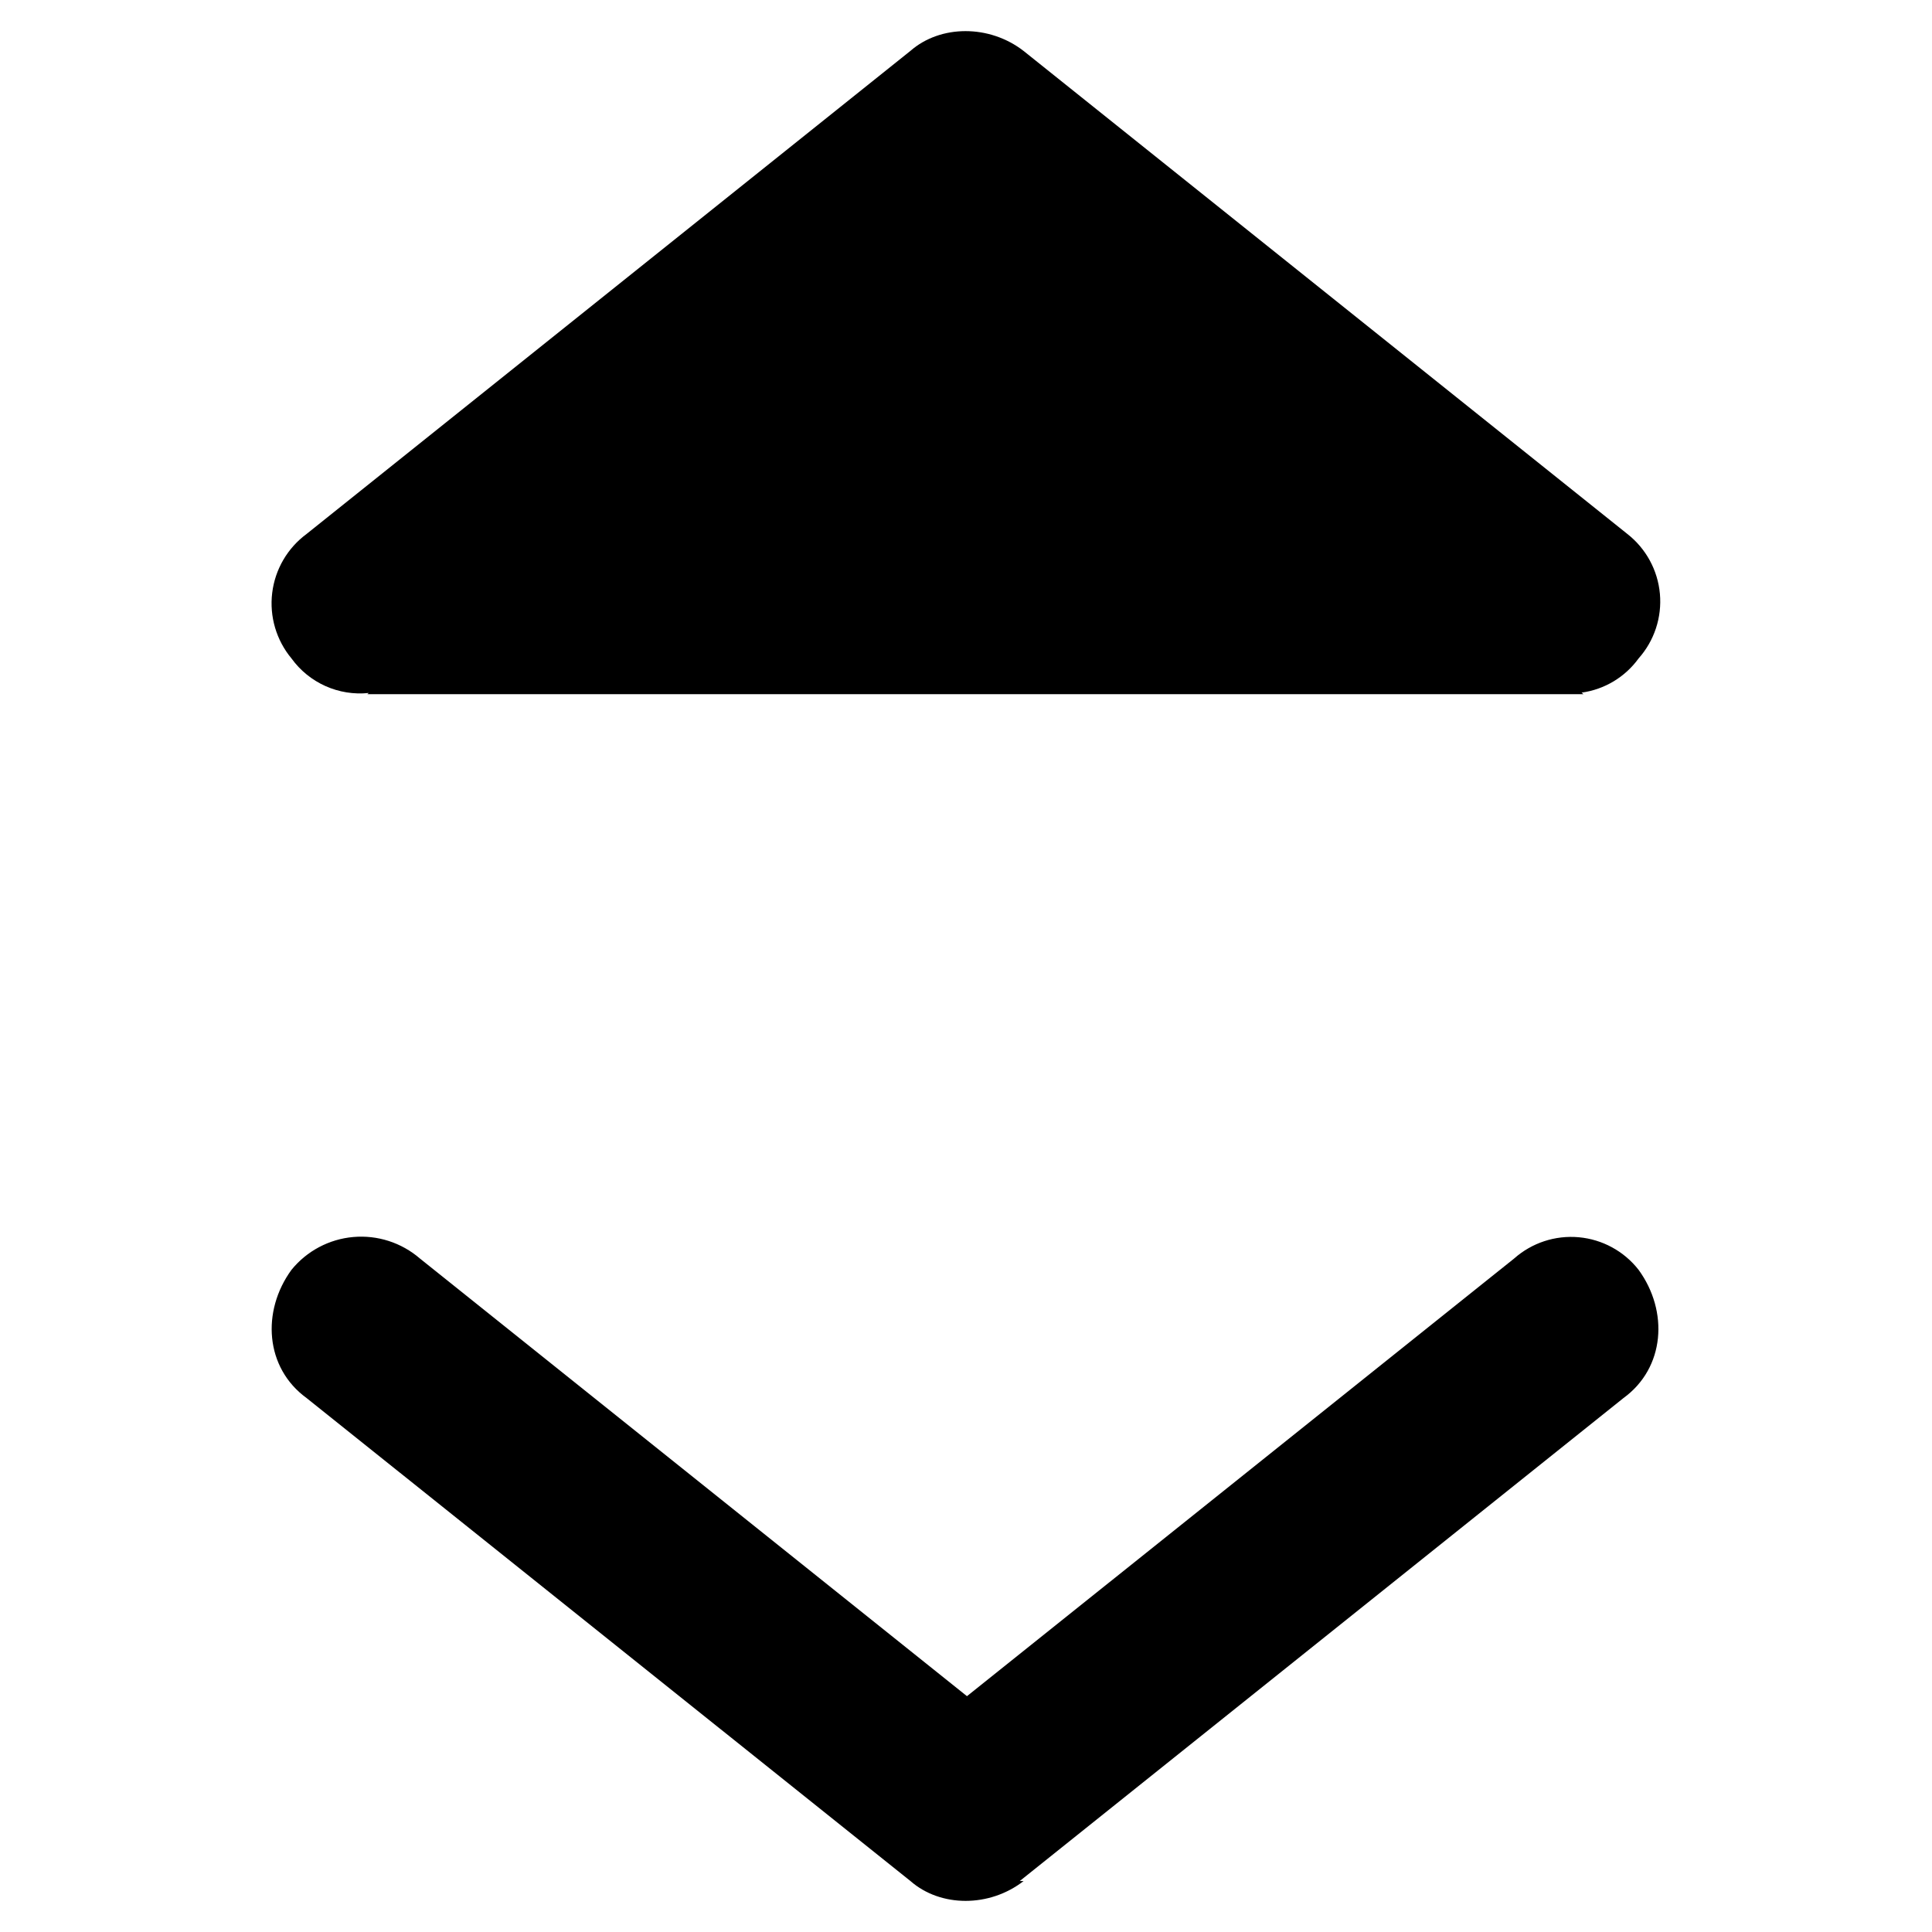
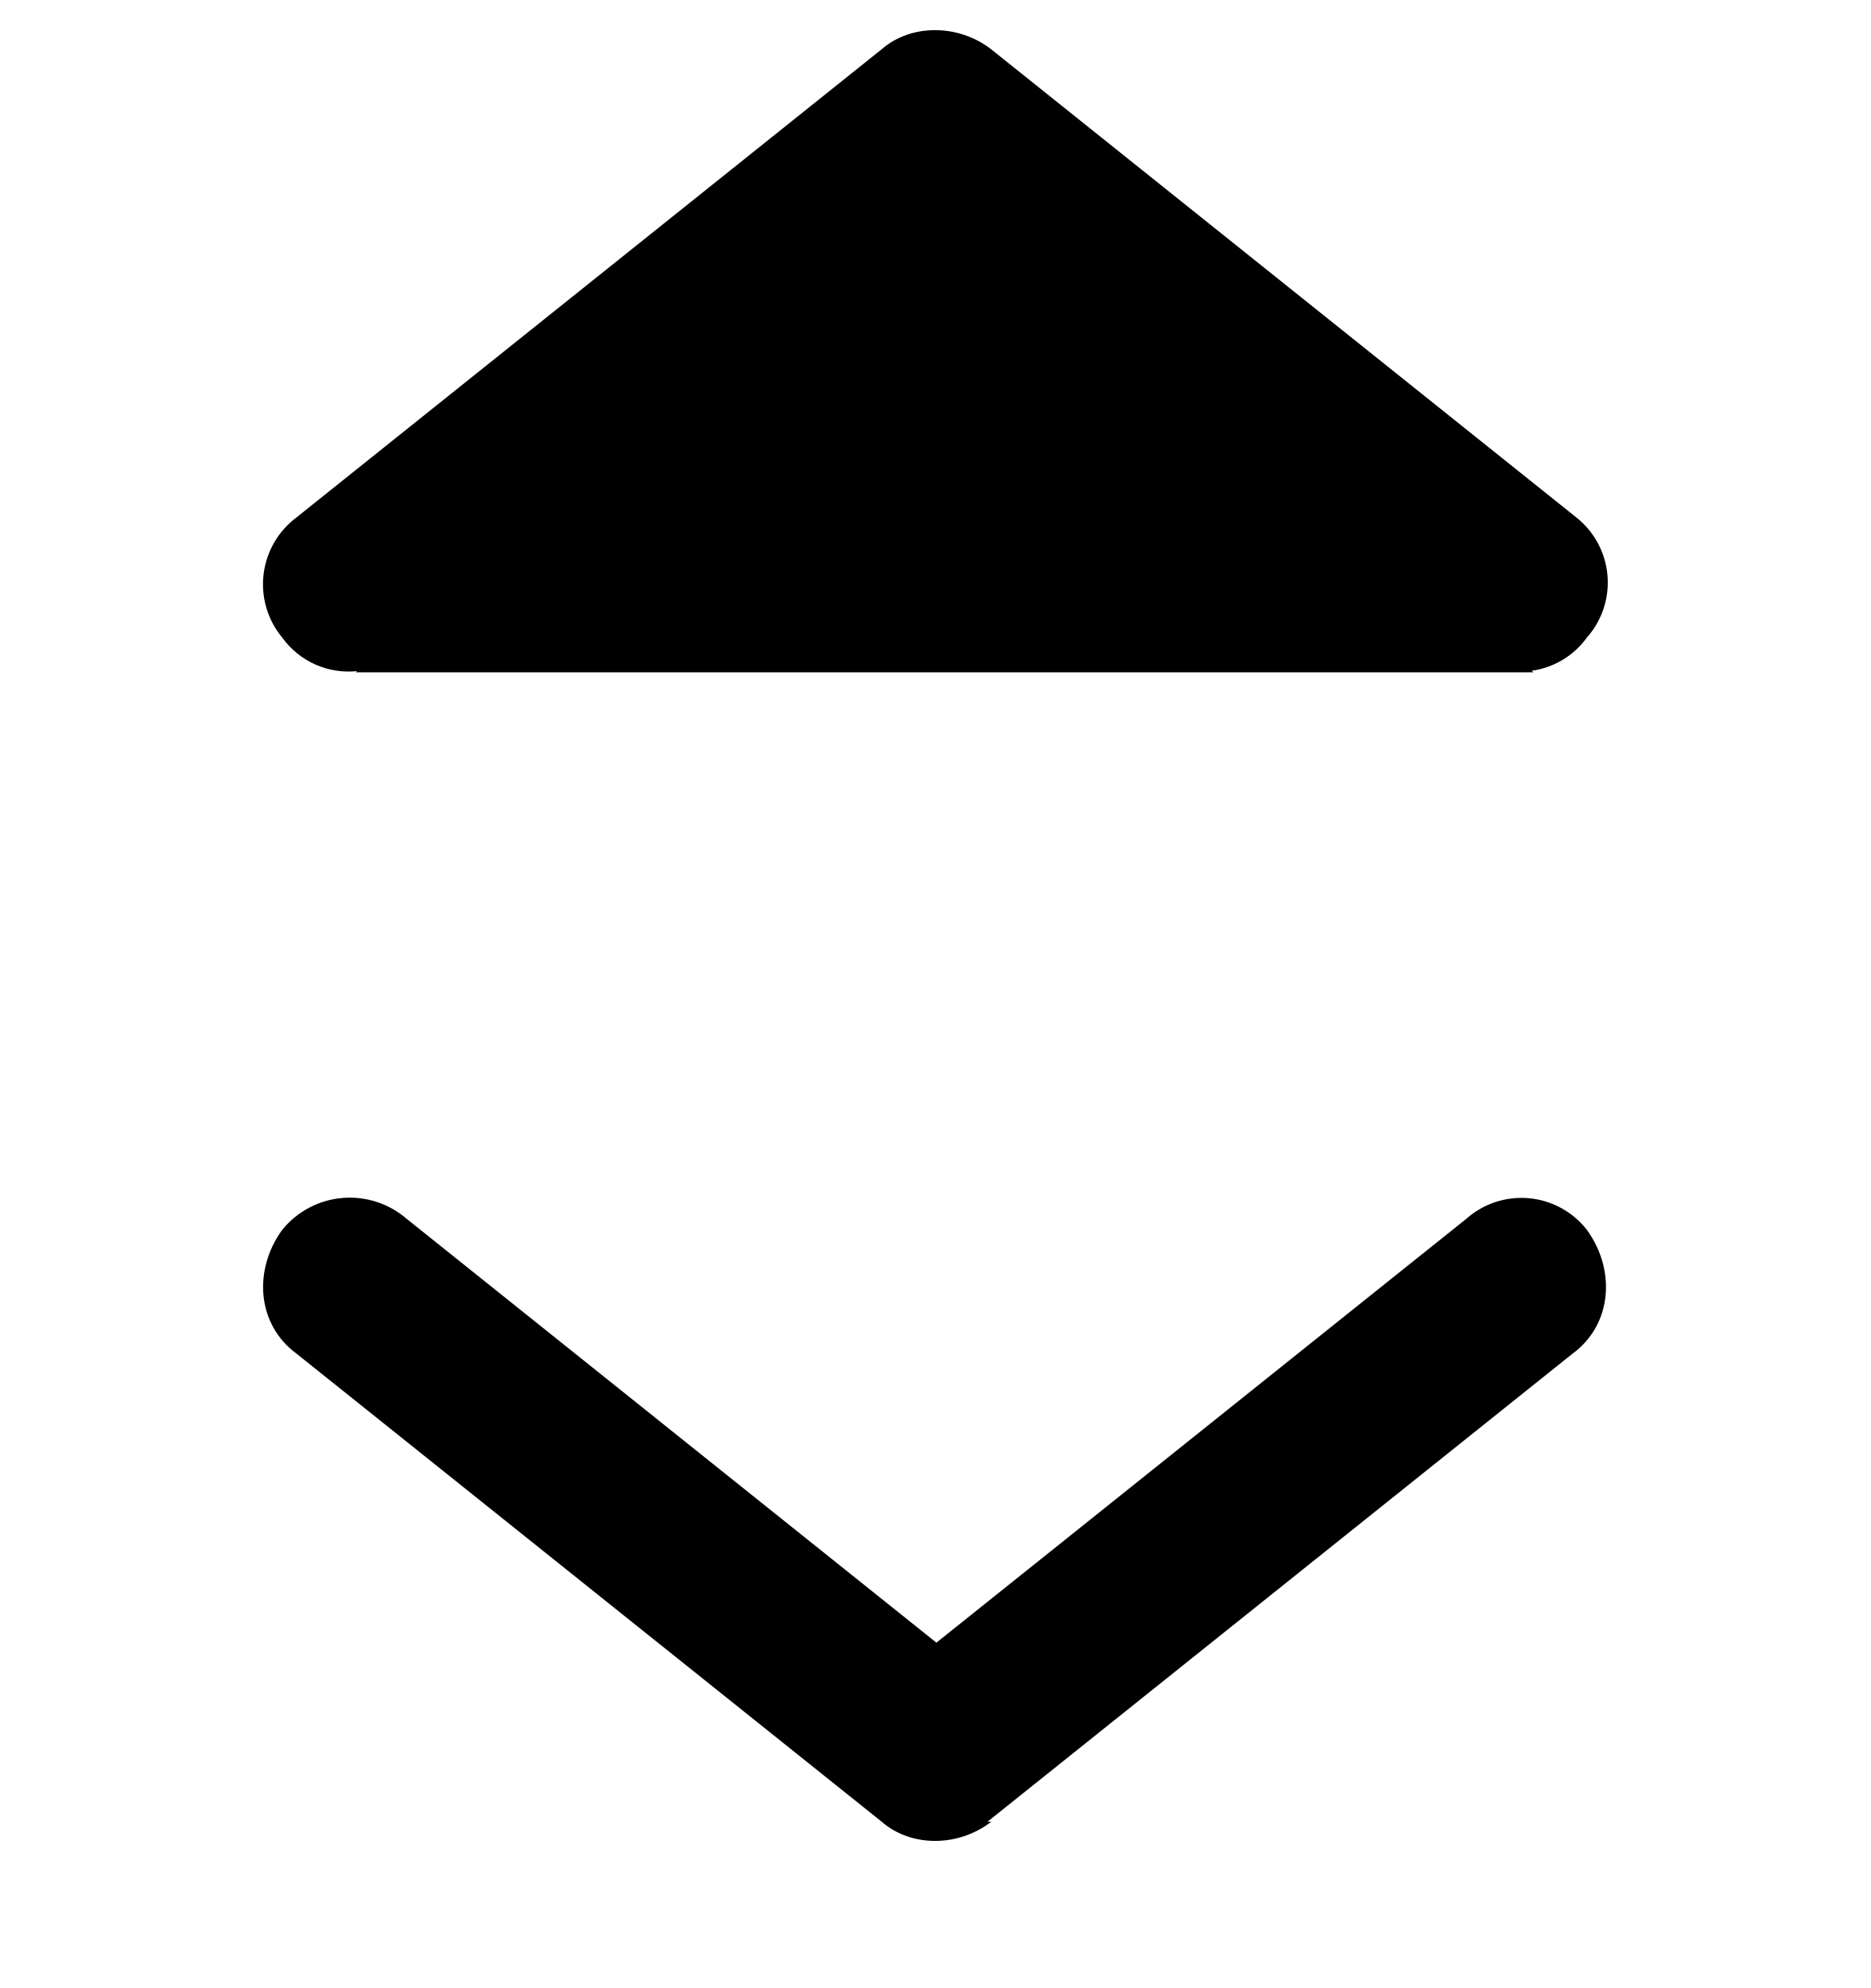
- <svg xmlns="http://www.w3.org/2000/svg" viewBox="0 0 16 16">
+ <svg xmlns="http://www.w3.org/2000/svg" viewBox="0 0 16 17">
  <g>
    <path d="M7.54 15.578c.25.219.655.219.937 0h-.032l5-4c.344-.25.375-.719.125-1.062a.71.71 0 0 0-1.03-.094l-4.532 3.625-4.531-3.625a.744.744 0 0 0-1.063.094c-.25.343-.219.812.125 1.062zM13.57 5.453a.71.71 0 0 0-.093-1.031l-5-4c-.282-.219-.688-.219-.938 0l-5 4a.714.714 0 0 0-.125 1.031.7.7 0 0 0 .64.286l-.012.01h10.072l-.016-.013a.7.7 0 0 0 .472-.283" />
  </g>
</svg>
